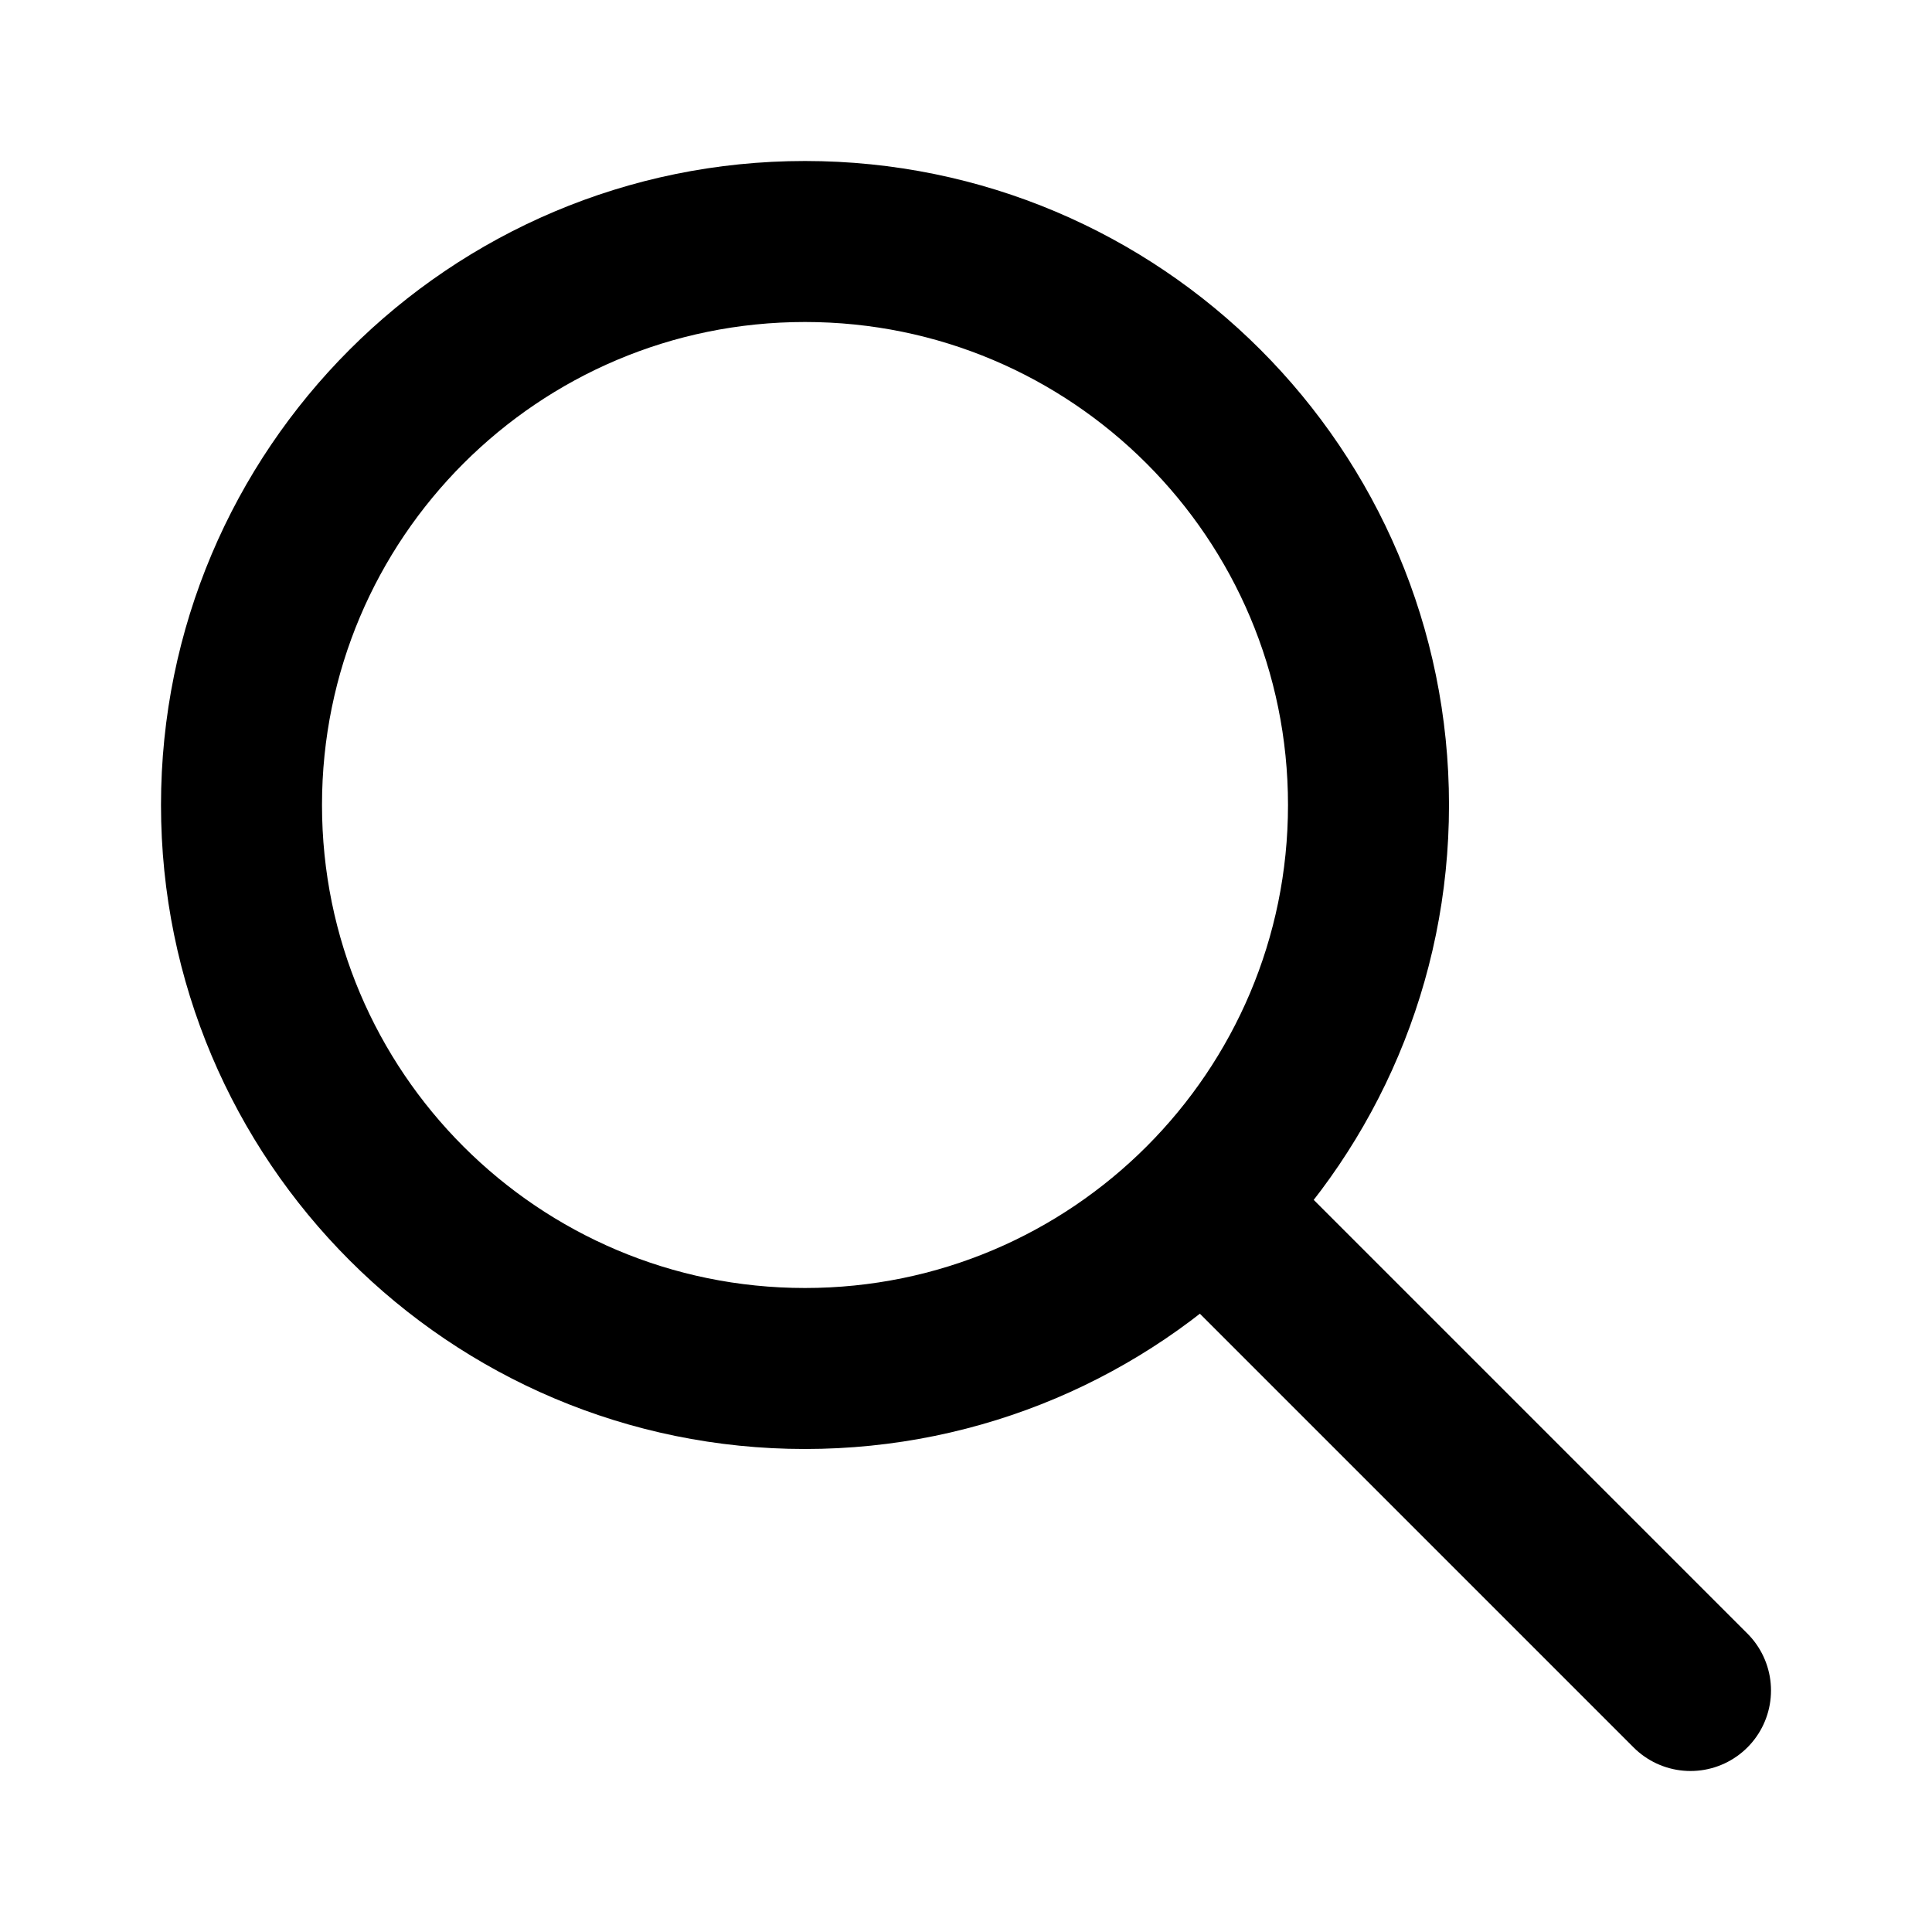
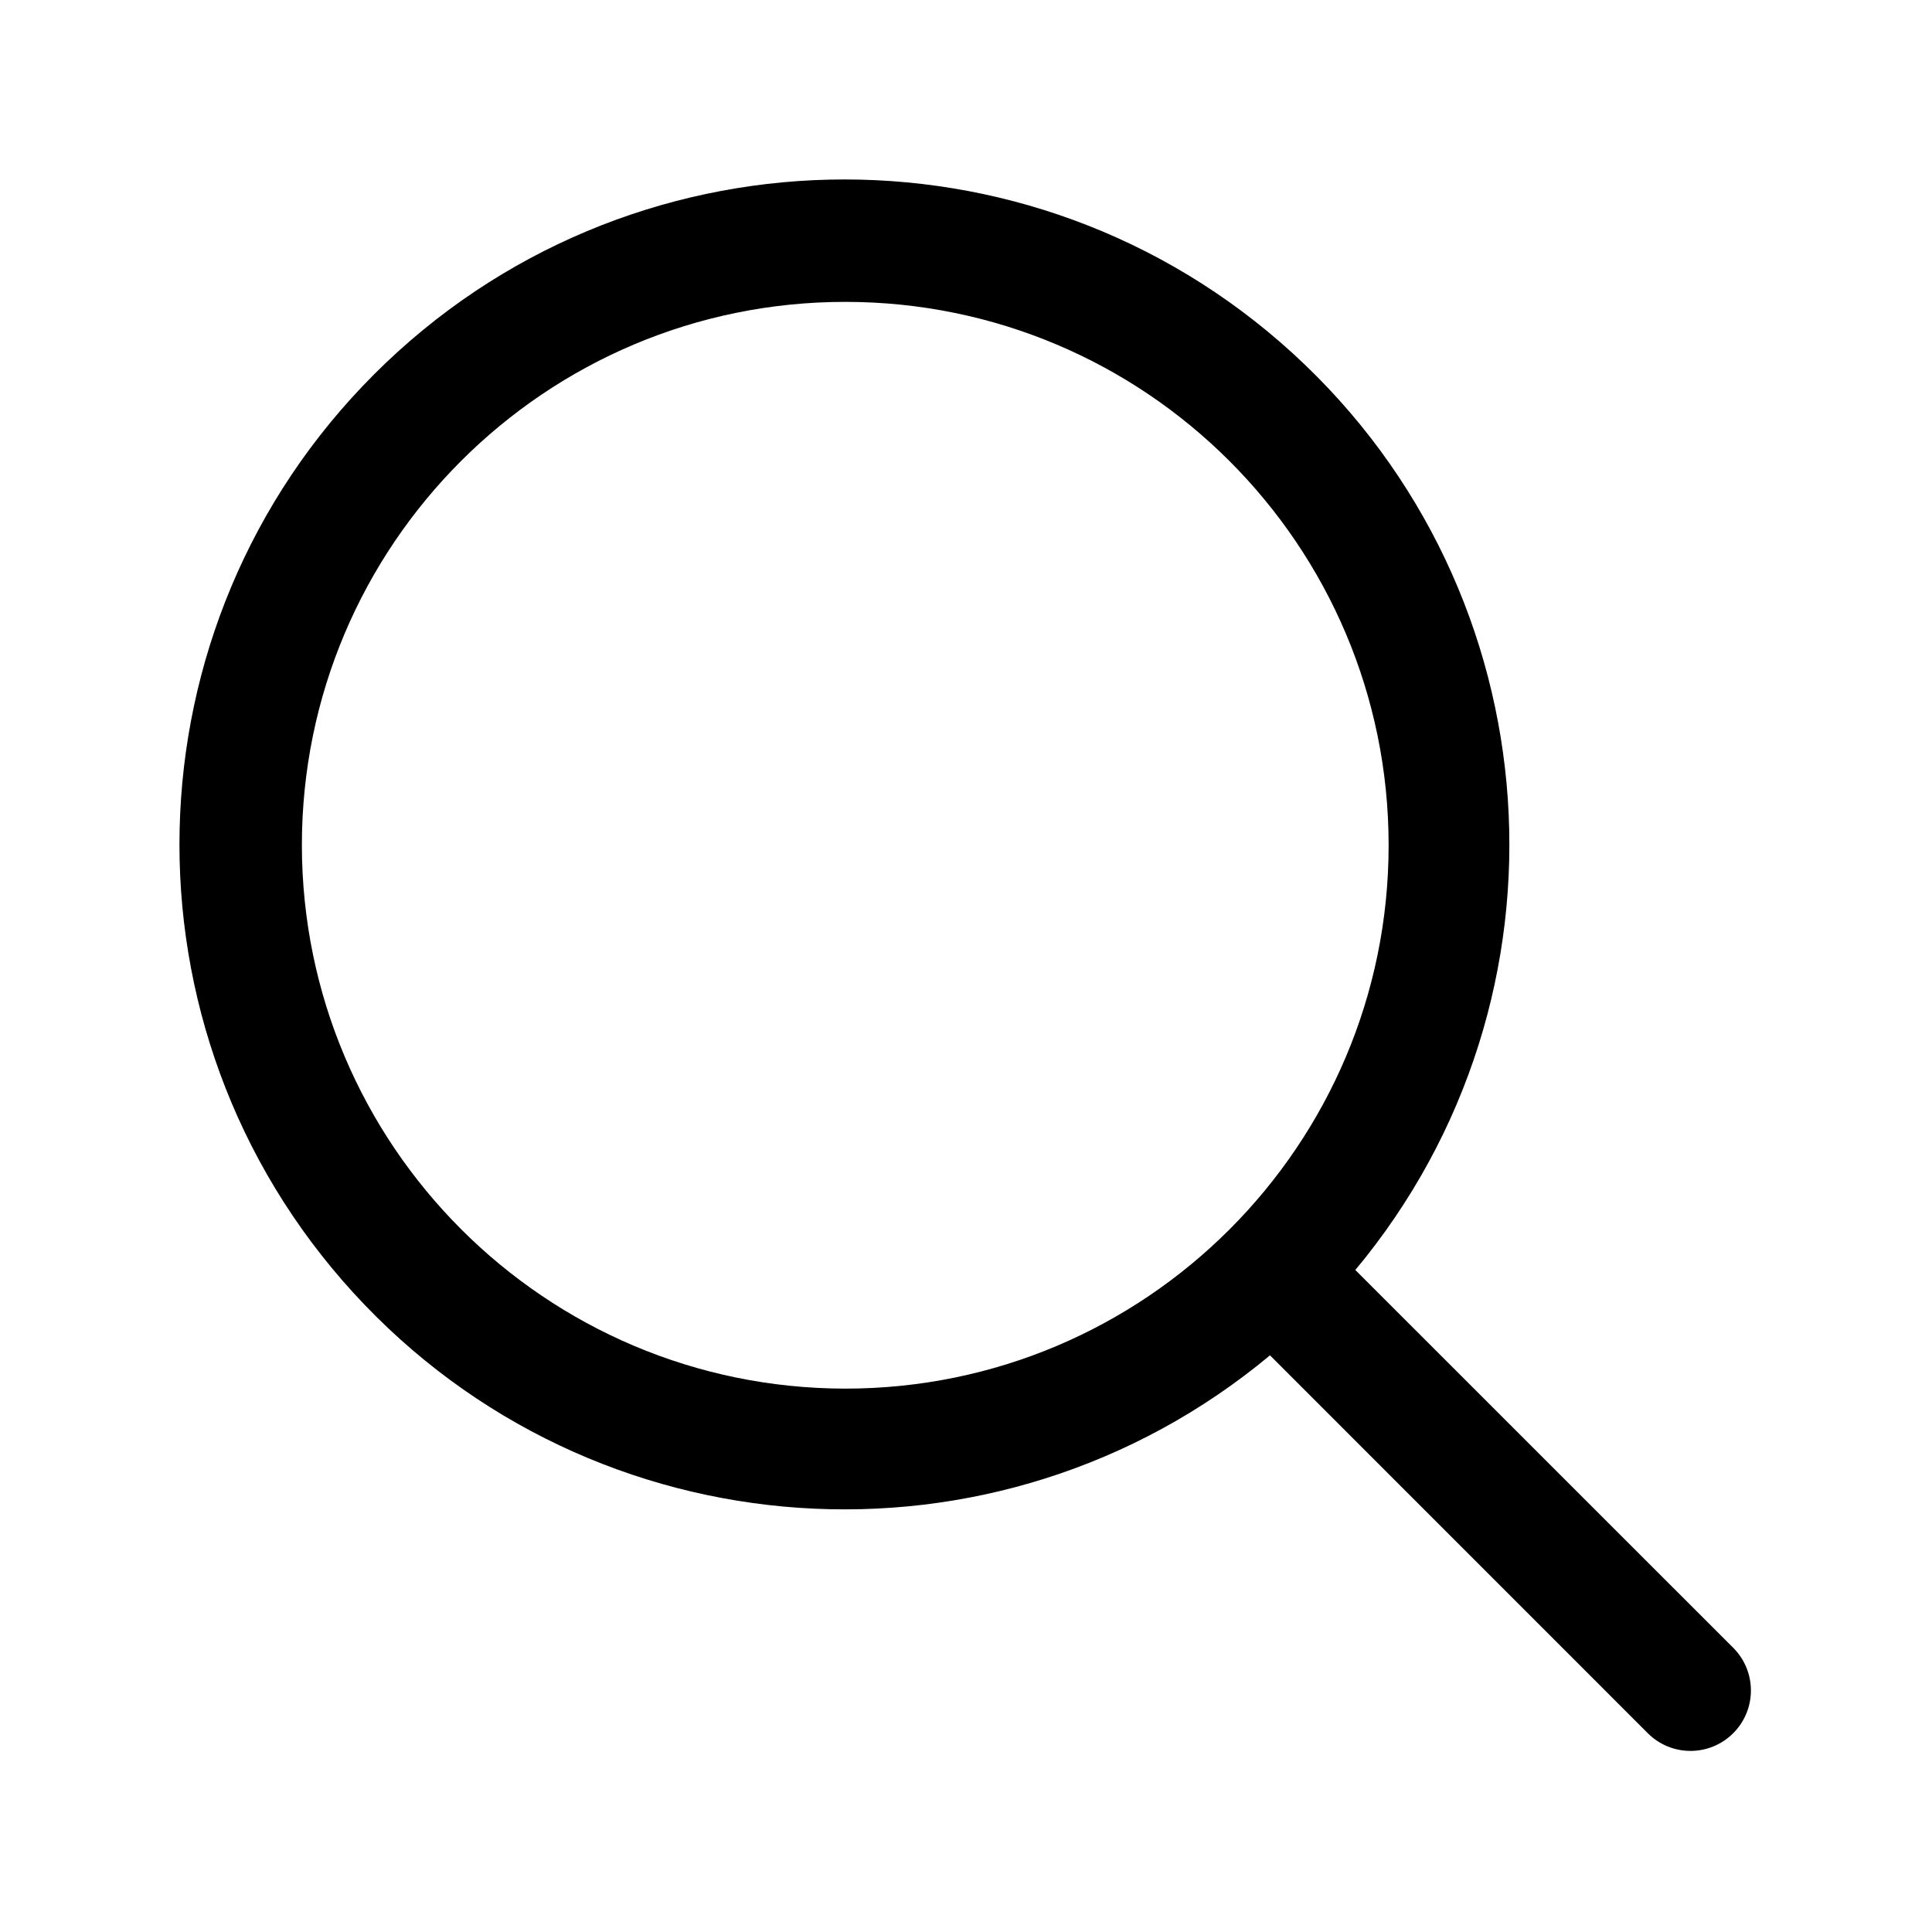
- <svg xmlns="http://www.w3.org/2000/svg" width="24" height="24" viewBox="0 0 24 24" fill="none" stroke="currentColor" stroke-width="2" stroke-linecap="round" stroke-linejoin="round" class="icon icon-tabler icons-tabler-outline icon-tabler-search">
-   <path stroke="none" d="M0 0h24v24H0z" fill="none" />
-   <path d="M10 10m-7 0a7 7 0 1 0 14 0a7 7 0 1 0 -14 0" />
-   <path d="M21 21l-6 -6" />
+ <svg xmlns="http://www.w3.org/2000/svg" width="24" height="24" aria-hidden="true" viewBox="0 0 256 256" fill="currentColor">
+   <path d="M229.66,218.34l-50.07-50.06a88.11,88.11,0,1,0-11.31,11.31l50.06,50.07a8,8,0,0,0,11.32-11.32ZM40,112a72,72,0,1,1,72,72A72.08,72.08,0,0,1,40,112Z" />
</svg>
